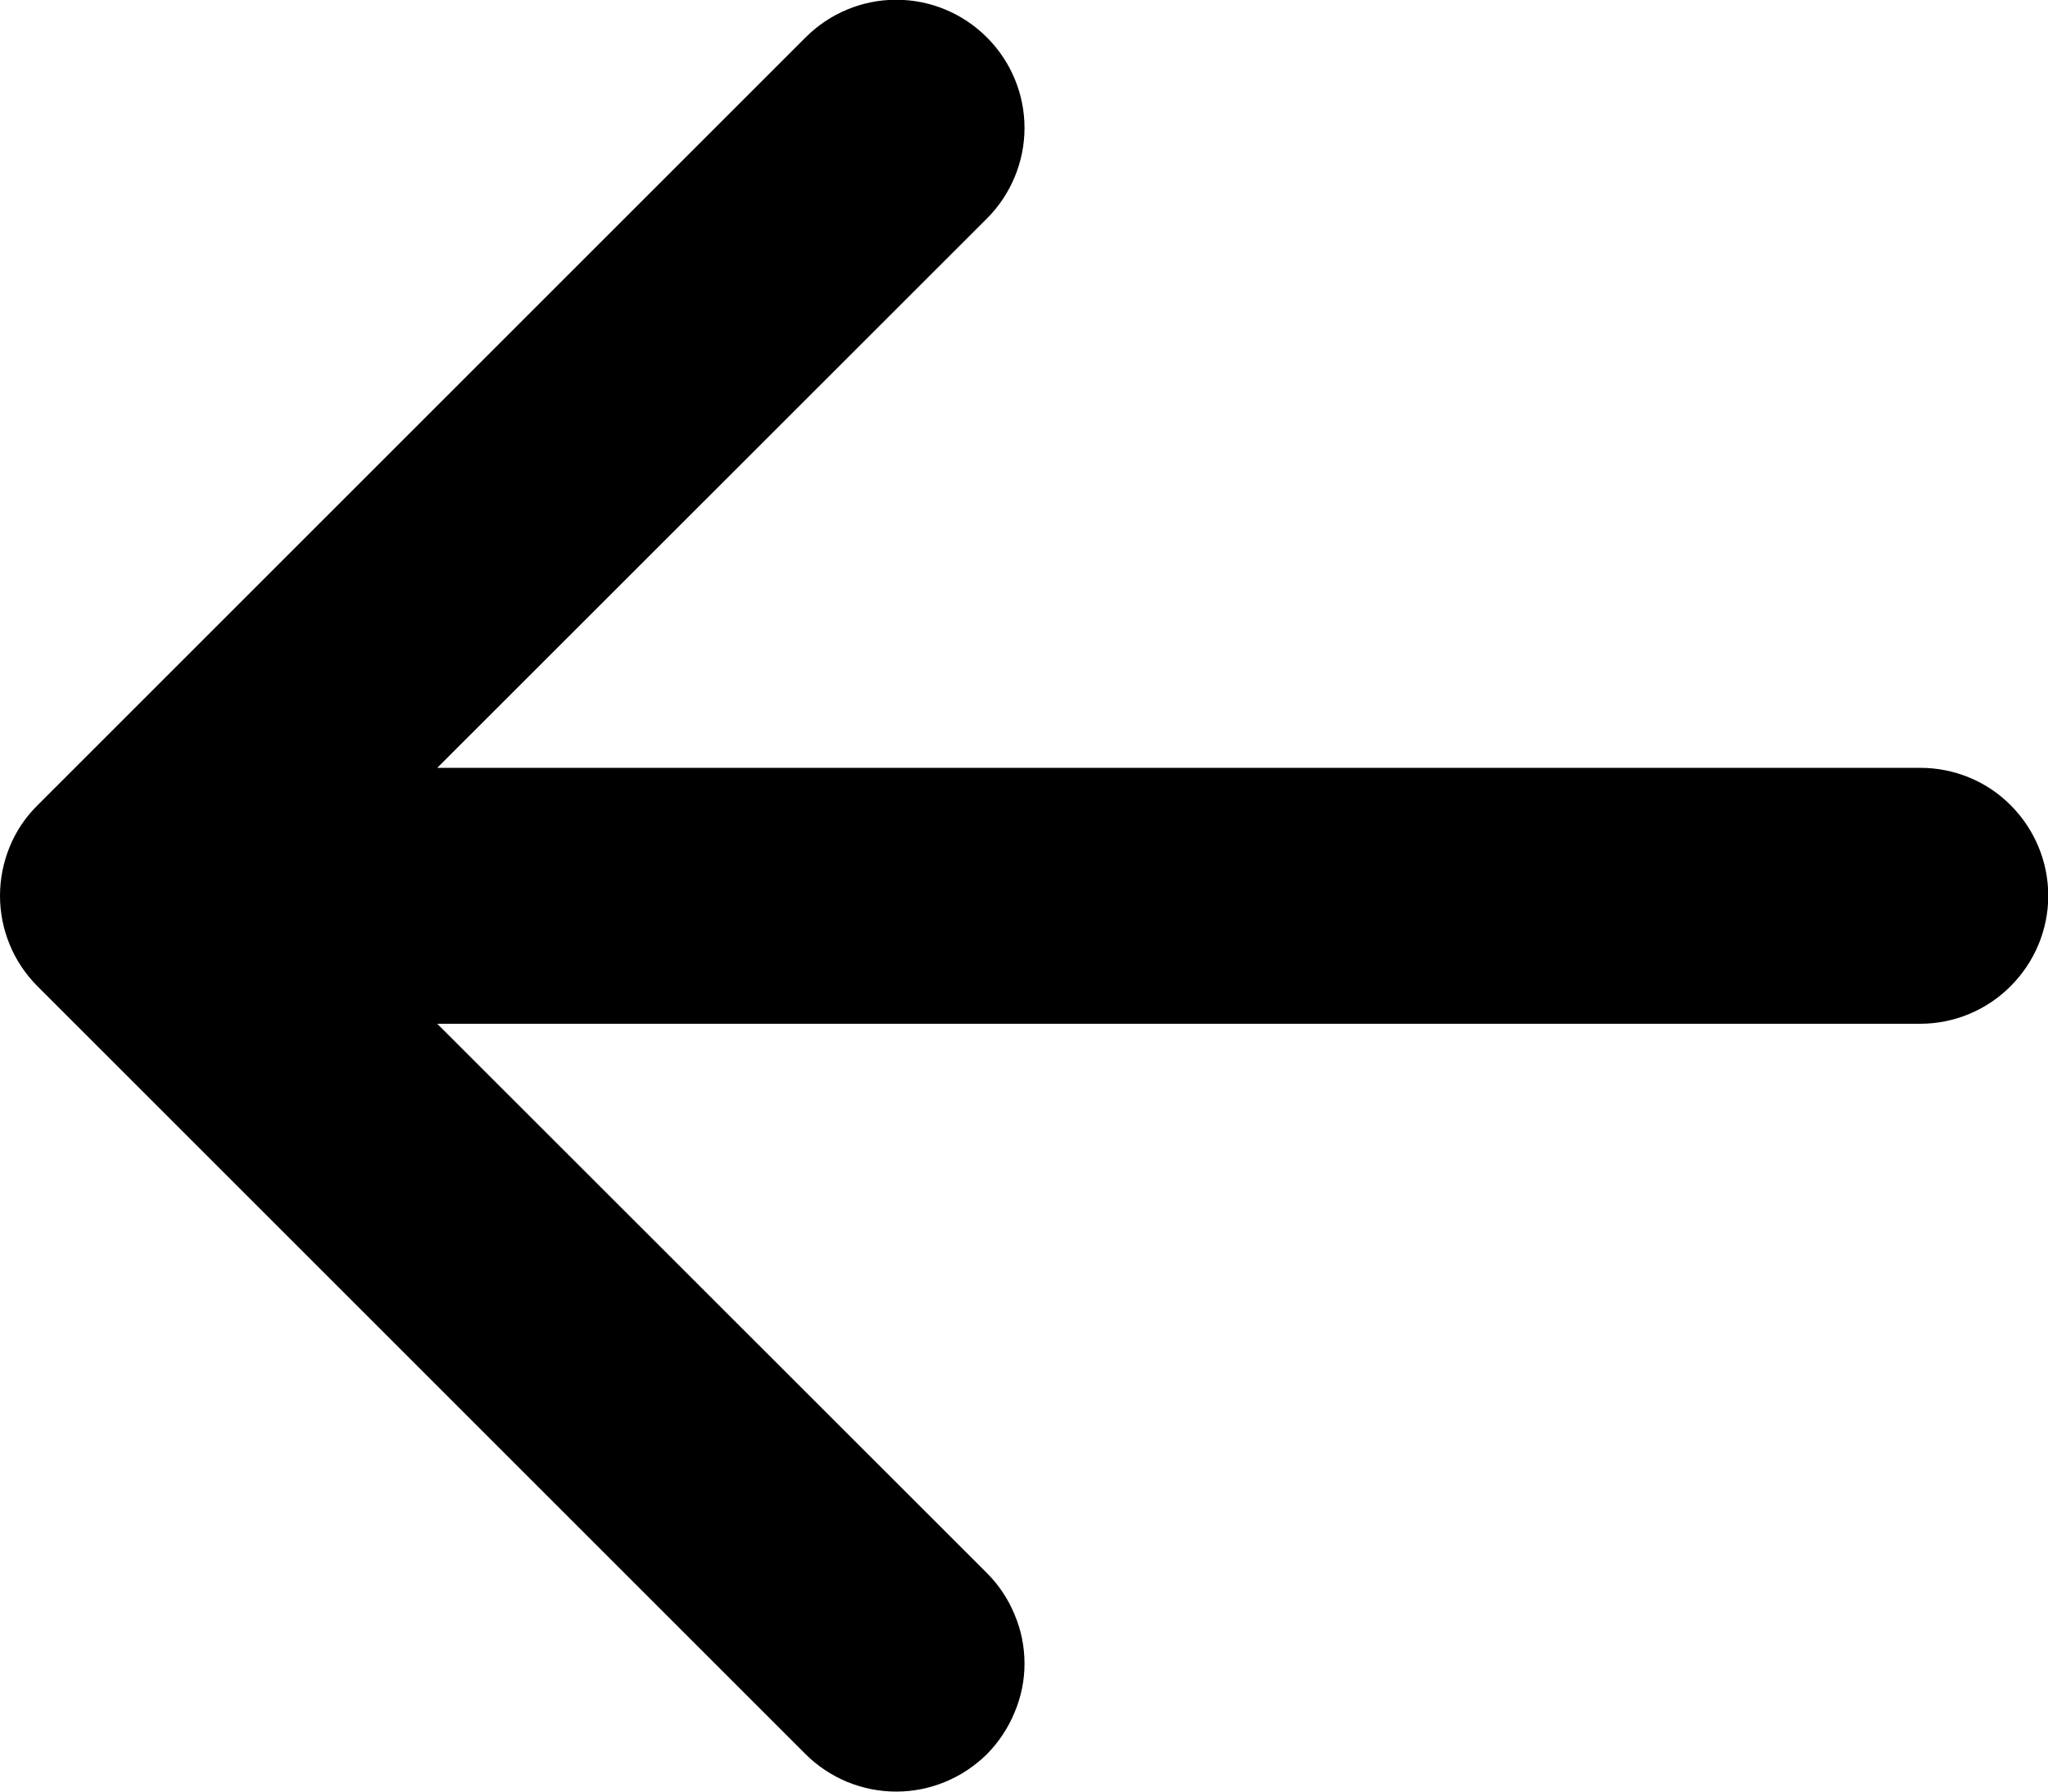
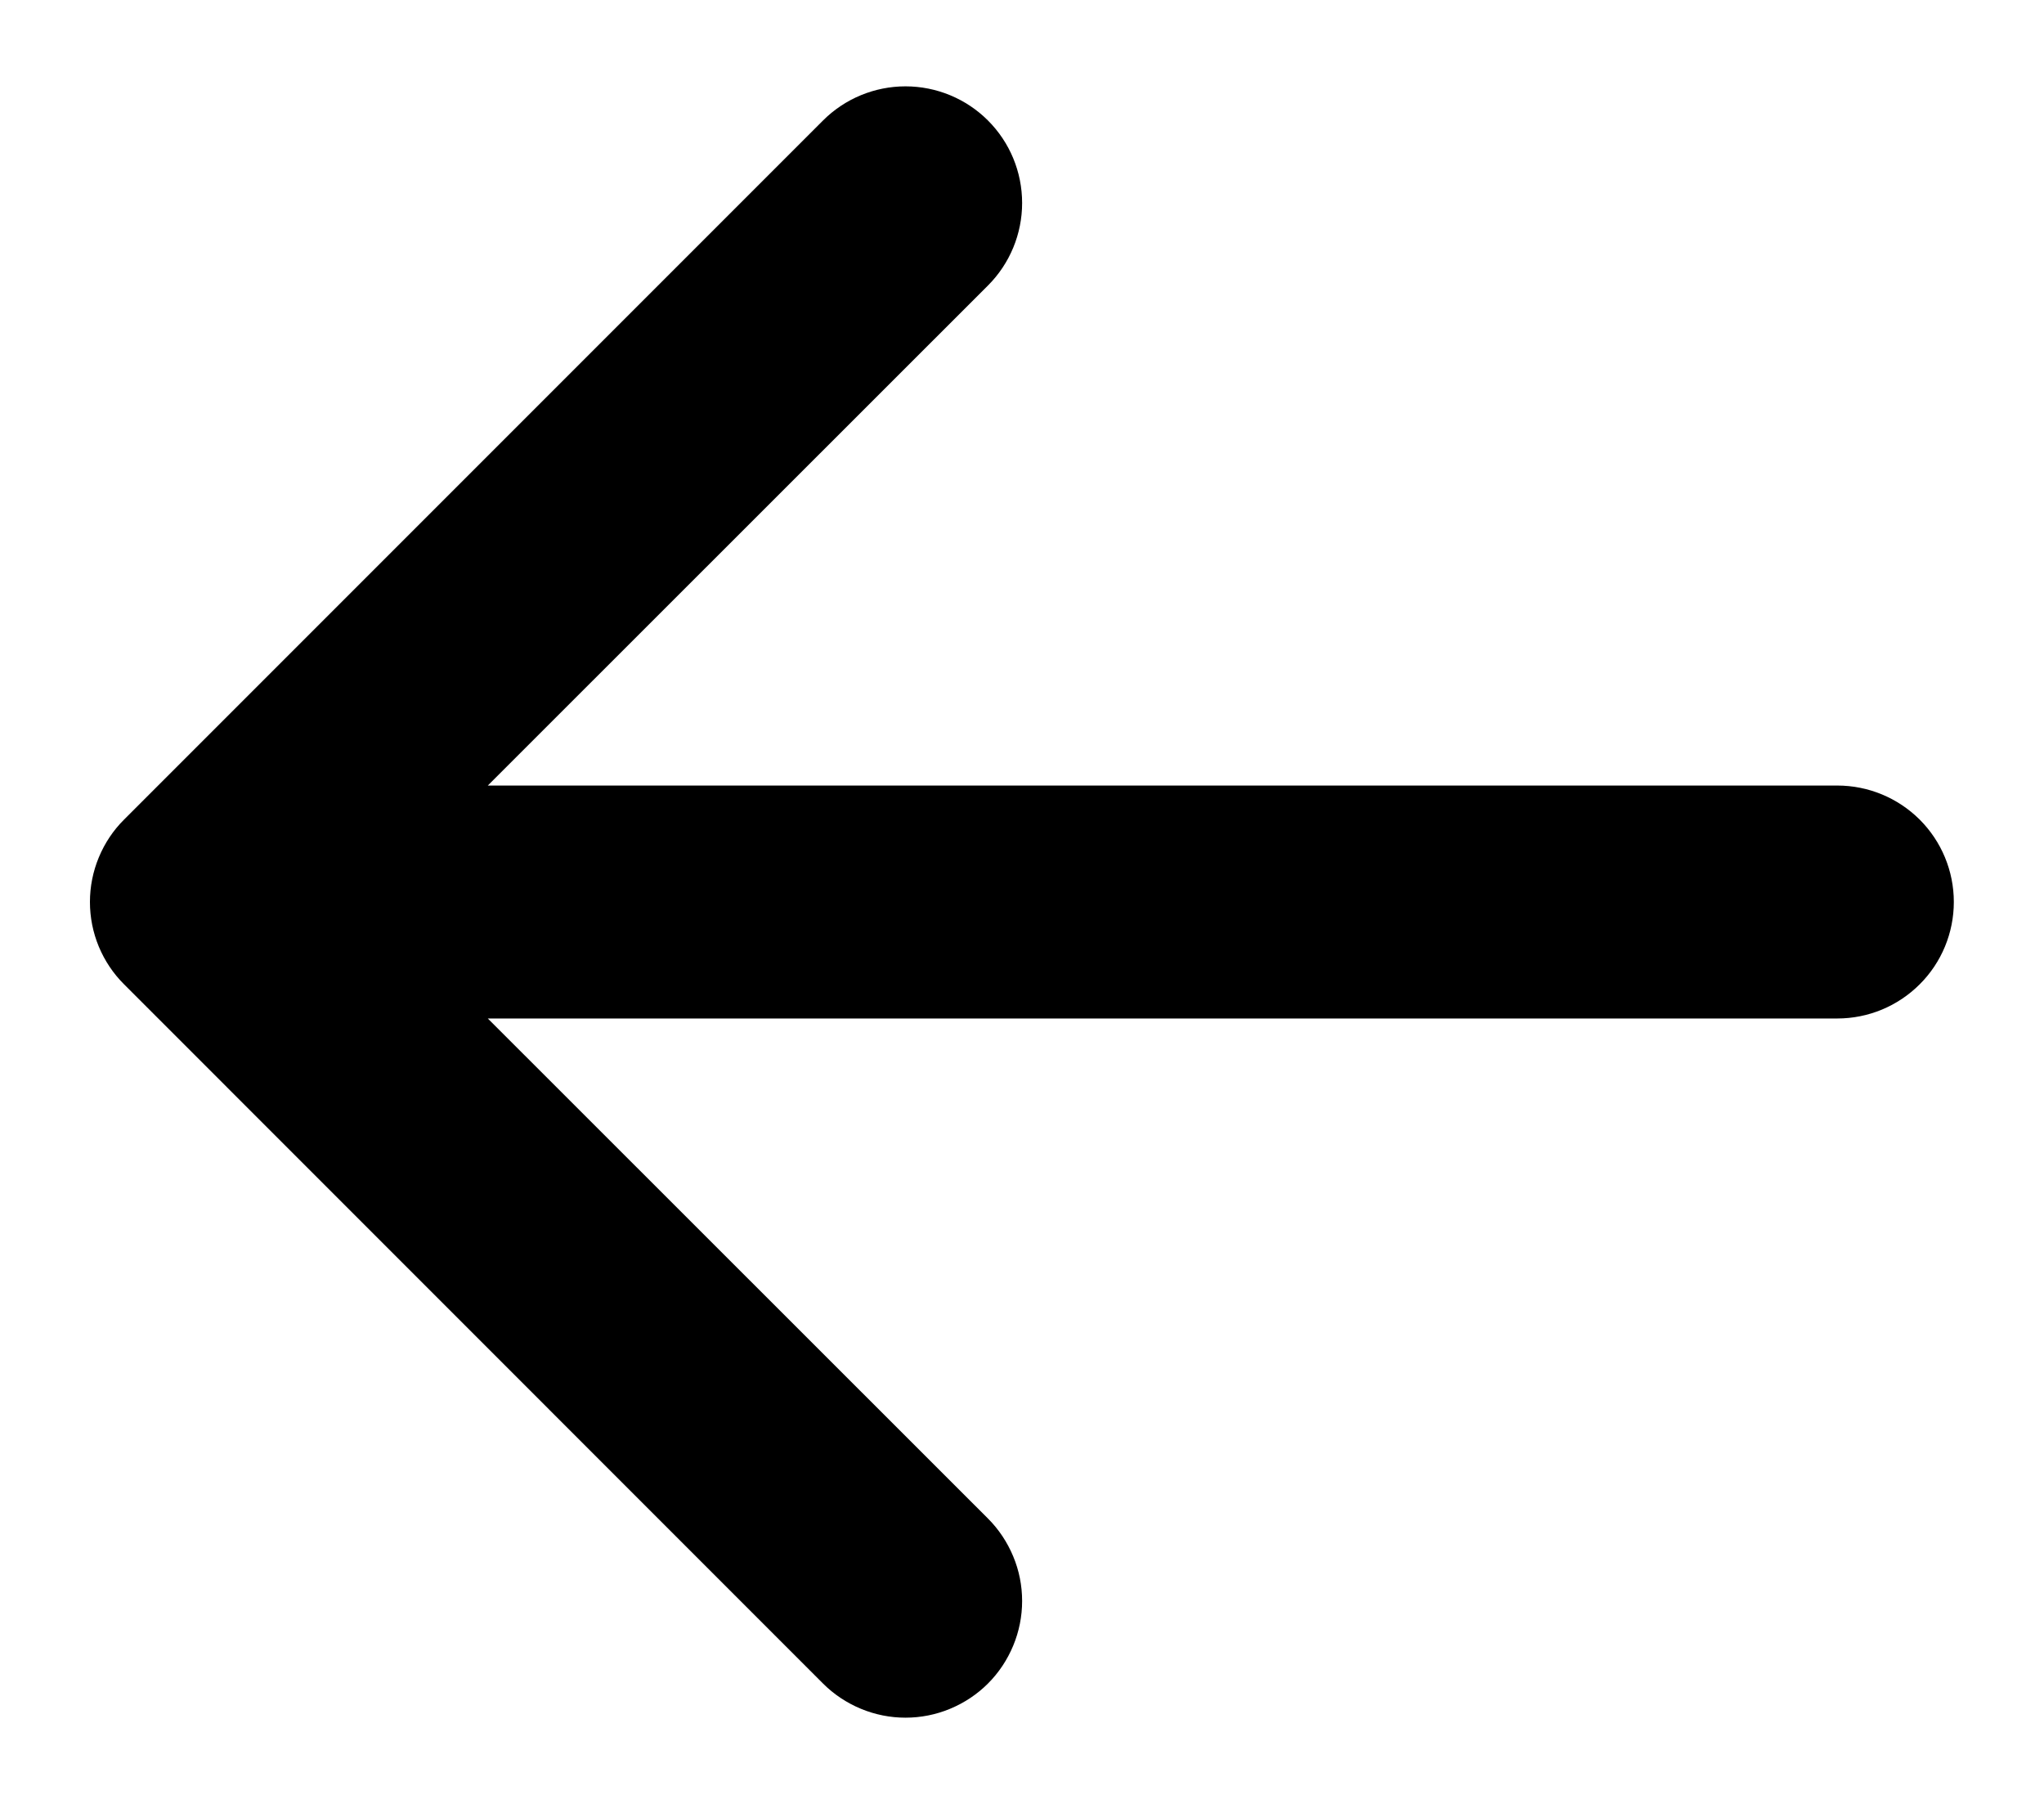
- <svg xmlns="http://www.w3.org/2000/svg" width="8" height="7" viewBox="0 0 8 7" fill="none">
-   <path fill-rule="evenodd" clip-rule="evenodd" d="M8.001 3.5C8.001 3.632 7.948 3.759 7.854 3.853C7.761 3.947 7.633 4 7.501 4H1.708L3.855 6.146C3.901 6.192 3.938 6.247 3.963 6.308C3.989 6.369 4.002 6.434 4.002 6.5C4.002 6.565 3.989 6.63 3.963 6.691C3.938 6.752 3.901 6.807 3.855 6.854C3.808 6.9 3.753 6.937 3.692 6.962C3.632 6.987 3.567 7 3.501 7C3.435 7 3.37 6.987 3.309 6.962C3.249 6.937 3.193 6.9 3.147 6.854L0.147 3.854C0.1 3.807 0.063 3.752 0.038 3.691C0.013 3.631 0 3.565 0 3.5C0 3.434 0.013 3.369 0.038 3.308C0.063 3.247 0.1 3.192 0.147 3.146L3.147 0.146C3.241 0.052 3.368 -0.001 3.501 -0.001C3.634 -0.001 3.761 0.052 3.855 0.146C3.949 0.24 4.002 0.367 4.002 0.5C4.002 0.632 3.949 0.76 3.855 0.854L1.708 3H7.501C7.633 3 7.761 3.052 7.854 3.146C7.948 3.24 8.001 3.367 8.001 3.5Z" fill="black" />
+ <svg xmlns="http://www.w3.org/2000/svg" width="17" height="15" viewBox="0 0 17 15" fill="none">
+   <path fill-rule="evenodd" clip-rule="evenodd" d="M16.25 7.5C16.25 7.757 16.148 8.004 15.966 8.185C15.784 8.367 15.538 8.469 15.281 8.469H4.057L8.217 12.627C8.307 12.717 8.378 12.824 8.427 12.942C8.476 13.059 8.501 13.185 8.501 13.313C8.501 13.44 8.476 13.566 8.427 13.684C8.378 13.802 8.307 13.909 8.217 13.999C8.127 14.089 8.02 14.16 7.902 14.209C7.785 14.258 7.658 14.283 7.531 14.283C7.404 14.283 7.278 14.258 7.16 14.209C7.042 14.16 6.935 14.089 6.845 13.999L1.033 8.186C0.942 8.096 0.871 7.989 0.822 7.872C0.773 7.754 0.748 7.628 0.748 7.5C0.748 7.373 0.773 7.247 0.822 7.129C0.871 7.011 0.942 6.904 1.033 6.814L6.845 1.002C7.027 0.82 7.274 0.718 7.531 0.718C7.788 0.718 8.035 0.82 8.217 1.002C8.399 1.184 8.501 1.43 8.501 1.688C8.501 1.945 8.399 2.192 8.217 2.374L4.057 6.532H15.281C15.538 6.532 15.784 6.634 15.966 6.815C16.148 6.997 16.25 7.243 16.25 7.5Z" fill="black" />
</svg>
